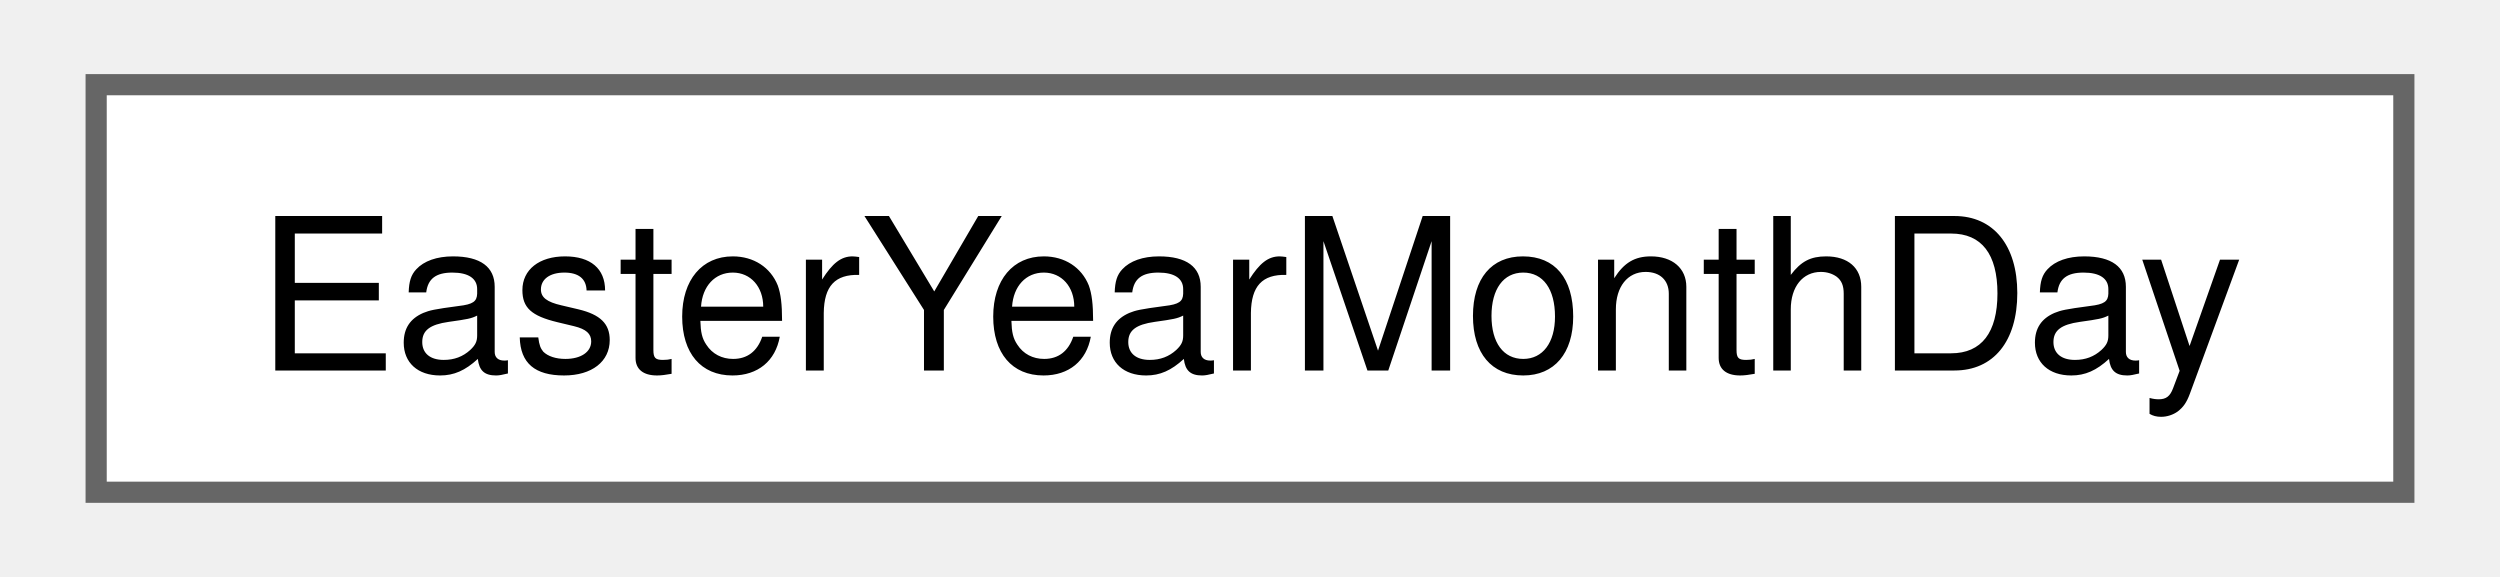
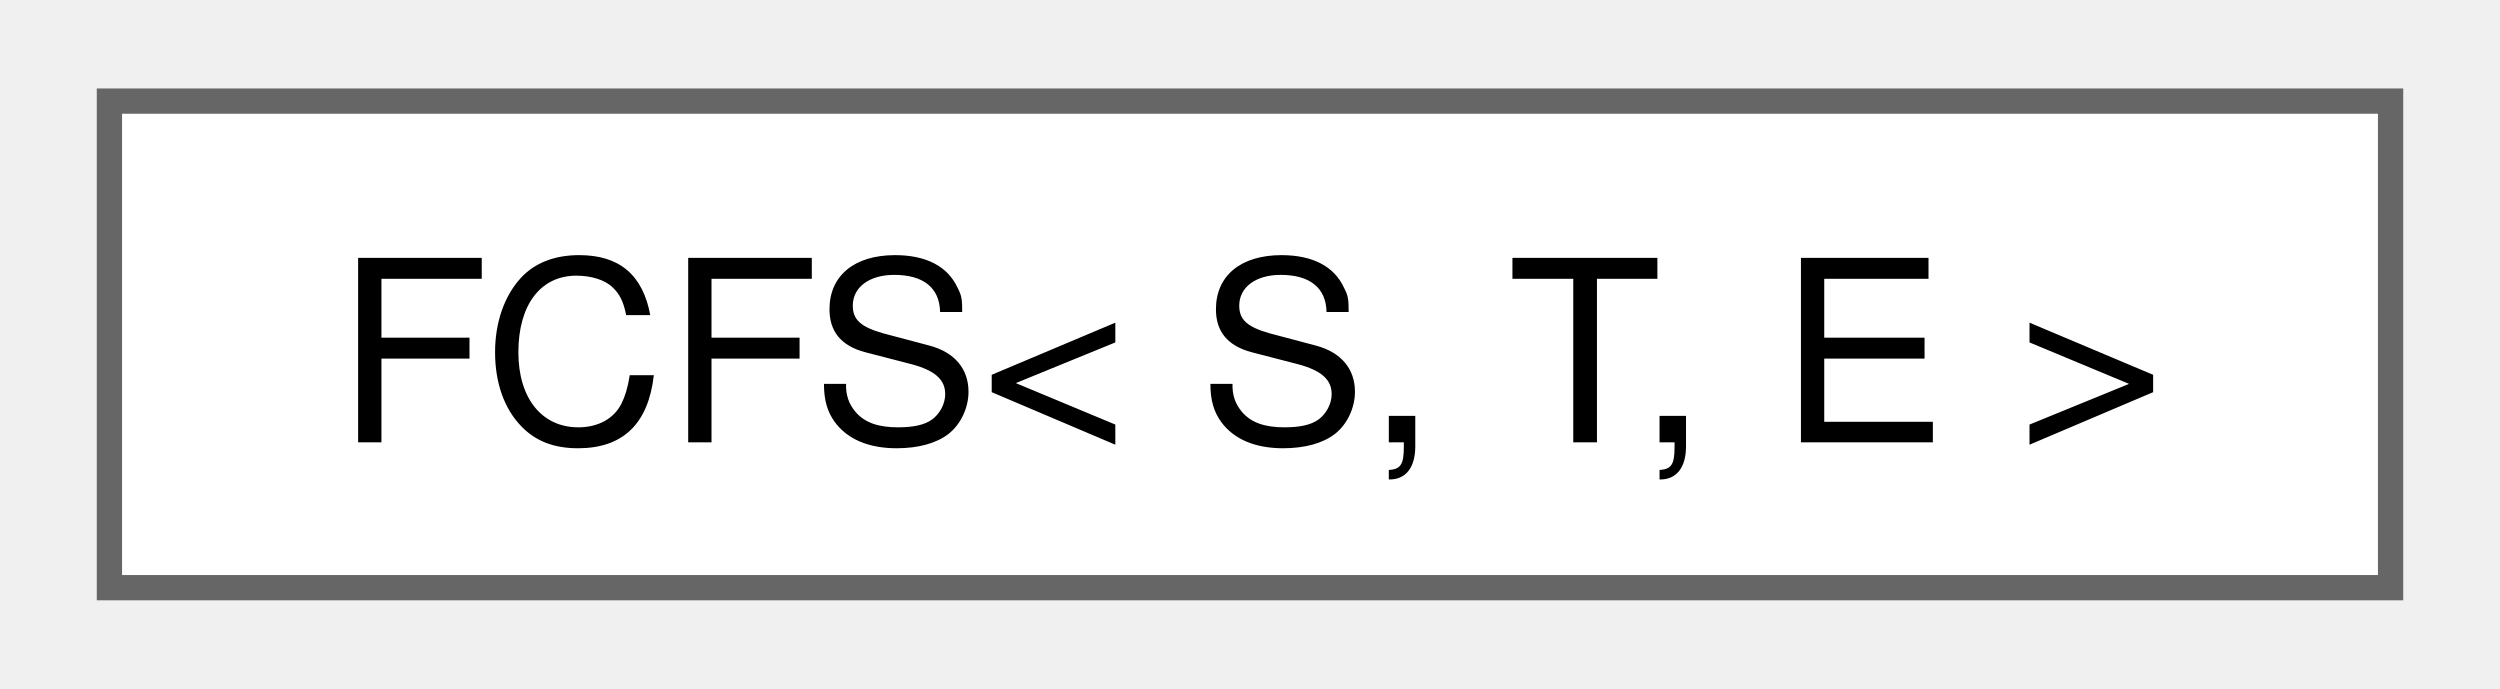
- <svg xmlns="http://www.w3.org/2000/svg" xmlns:xlink="http://www.w3.org/1999/xlink" width="117pt" height="27pt" viewBox="0.00 0.00 117.00 27.25">
+ <svg xmlns="http://www.w3.org/2000/svg" xmlns:xlink="http://www.w3.org/1999/xlink" width="98pt" height="27pt" viewBox="0.00 0.00 98.25 27.25">
  <g id="graph0" class="graph" transform="scale(1 1) rotate(0) translate(4 23.25)">
    <g id="Node000000" class="node">
      <g id="a_Node000000">
-         <a xlink:href="d1/df6/class_easter_year_month_day.html" target="_top" xlink:title="for IO operations">
-           <polygon fill="white" stroke="#666666" points="109,-19.25 0,-19.25 0,0 109,0 109,-19.25" />
-           <text text-anchor="middle" x="54.5" y="-5.75" font-family="Helvetica,sans-Serif" font-size="10.00">EasterYearMonthDay</text>
+         <a xlink:href="class_f_c_f_s.html" target="_top" xlink:title="Class which implements the FCFS scheduling algorithm.">
+           <polygon fill="white" stroke="#666666" points="90.25,-19.25 0,-19.25 0,0 90.25,0 90.25,-19.25" />
+           <text text-anchor="middle" x="45.12" y="-5.75" font-family="Helvetica,sans-Serif" font-size="10.00">FCFS&lt; S, T, E &gt;</text>
        </a>
      </g>
    </g>
  </g>
</svg>
